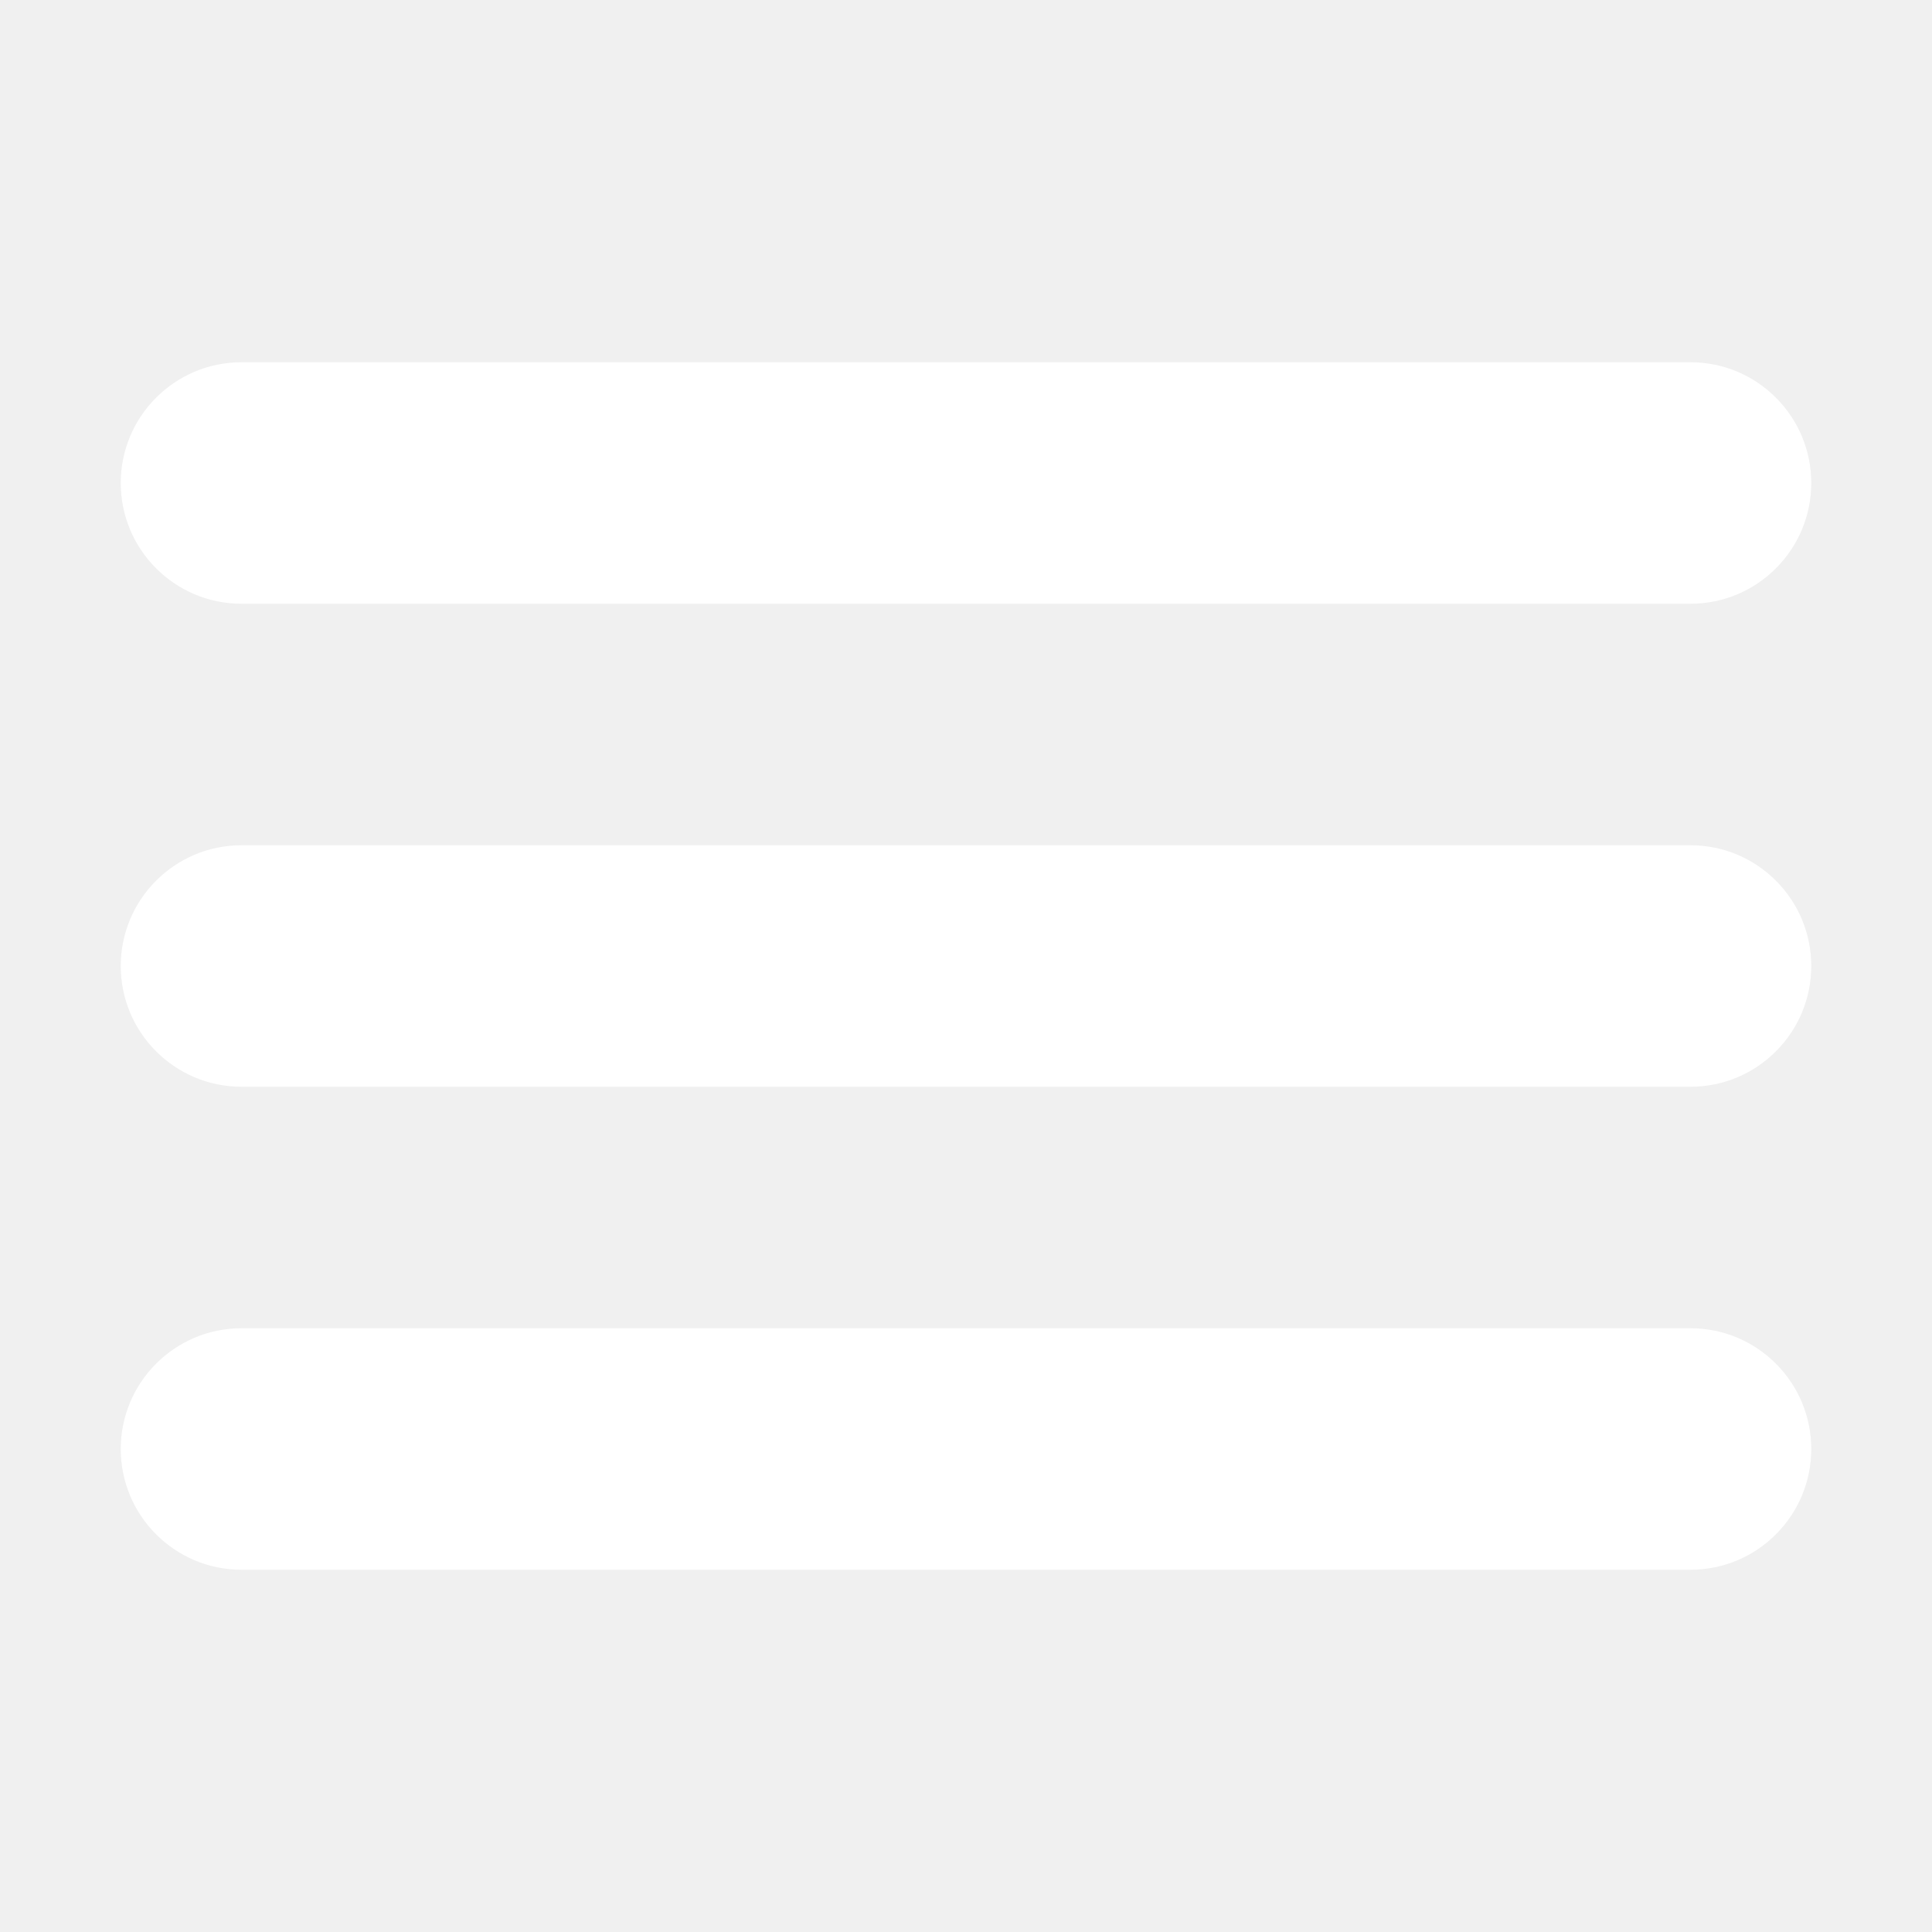
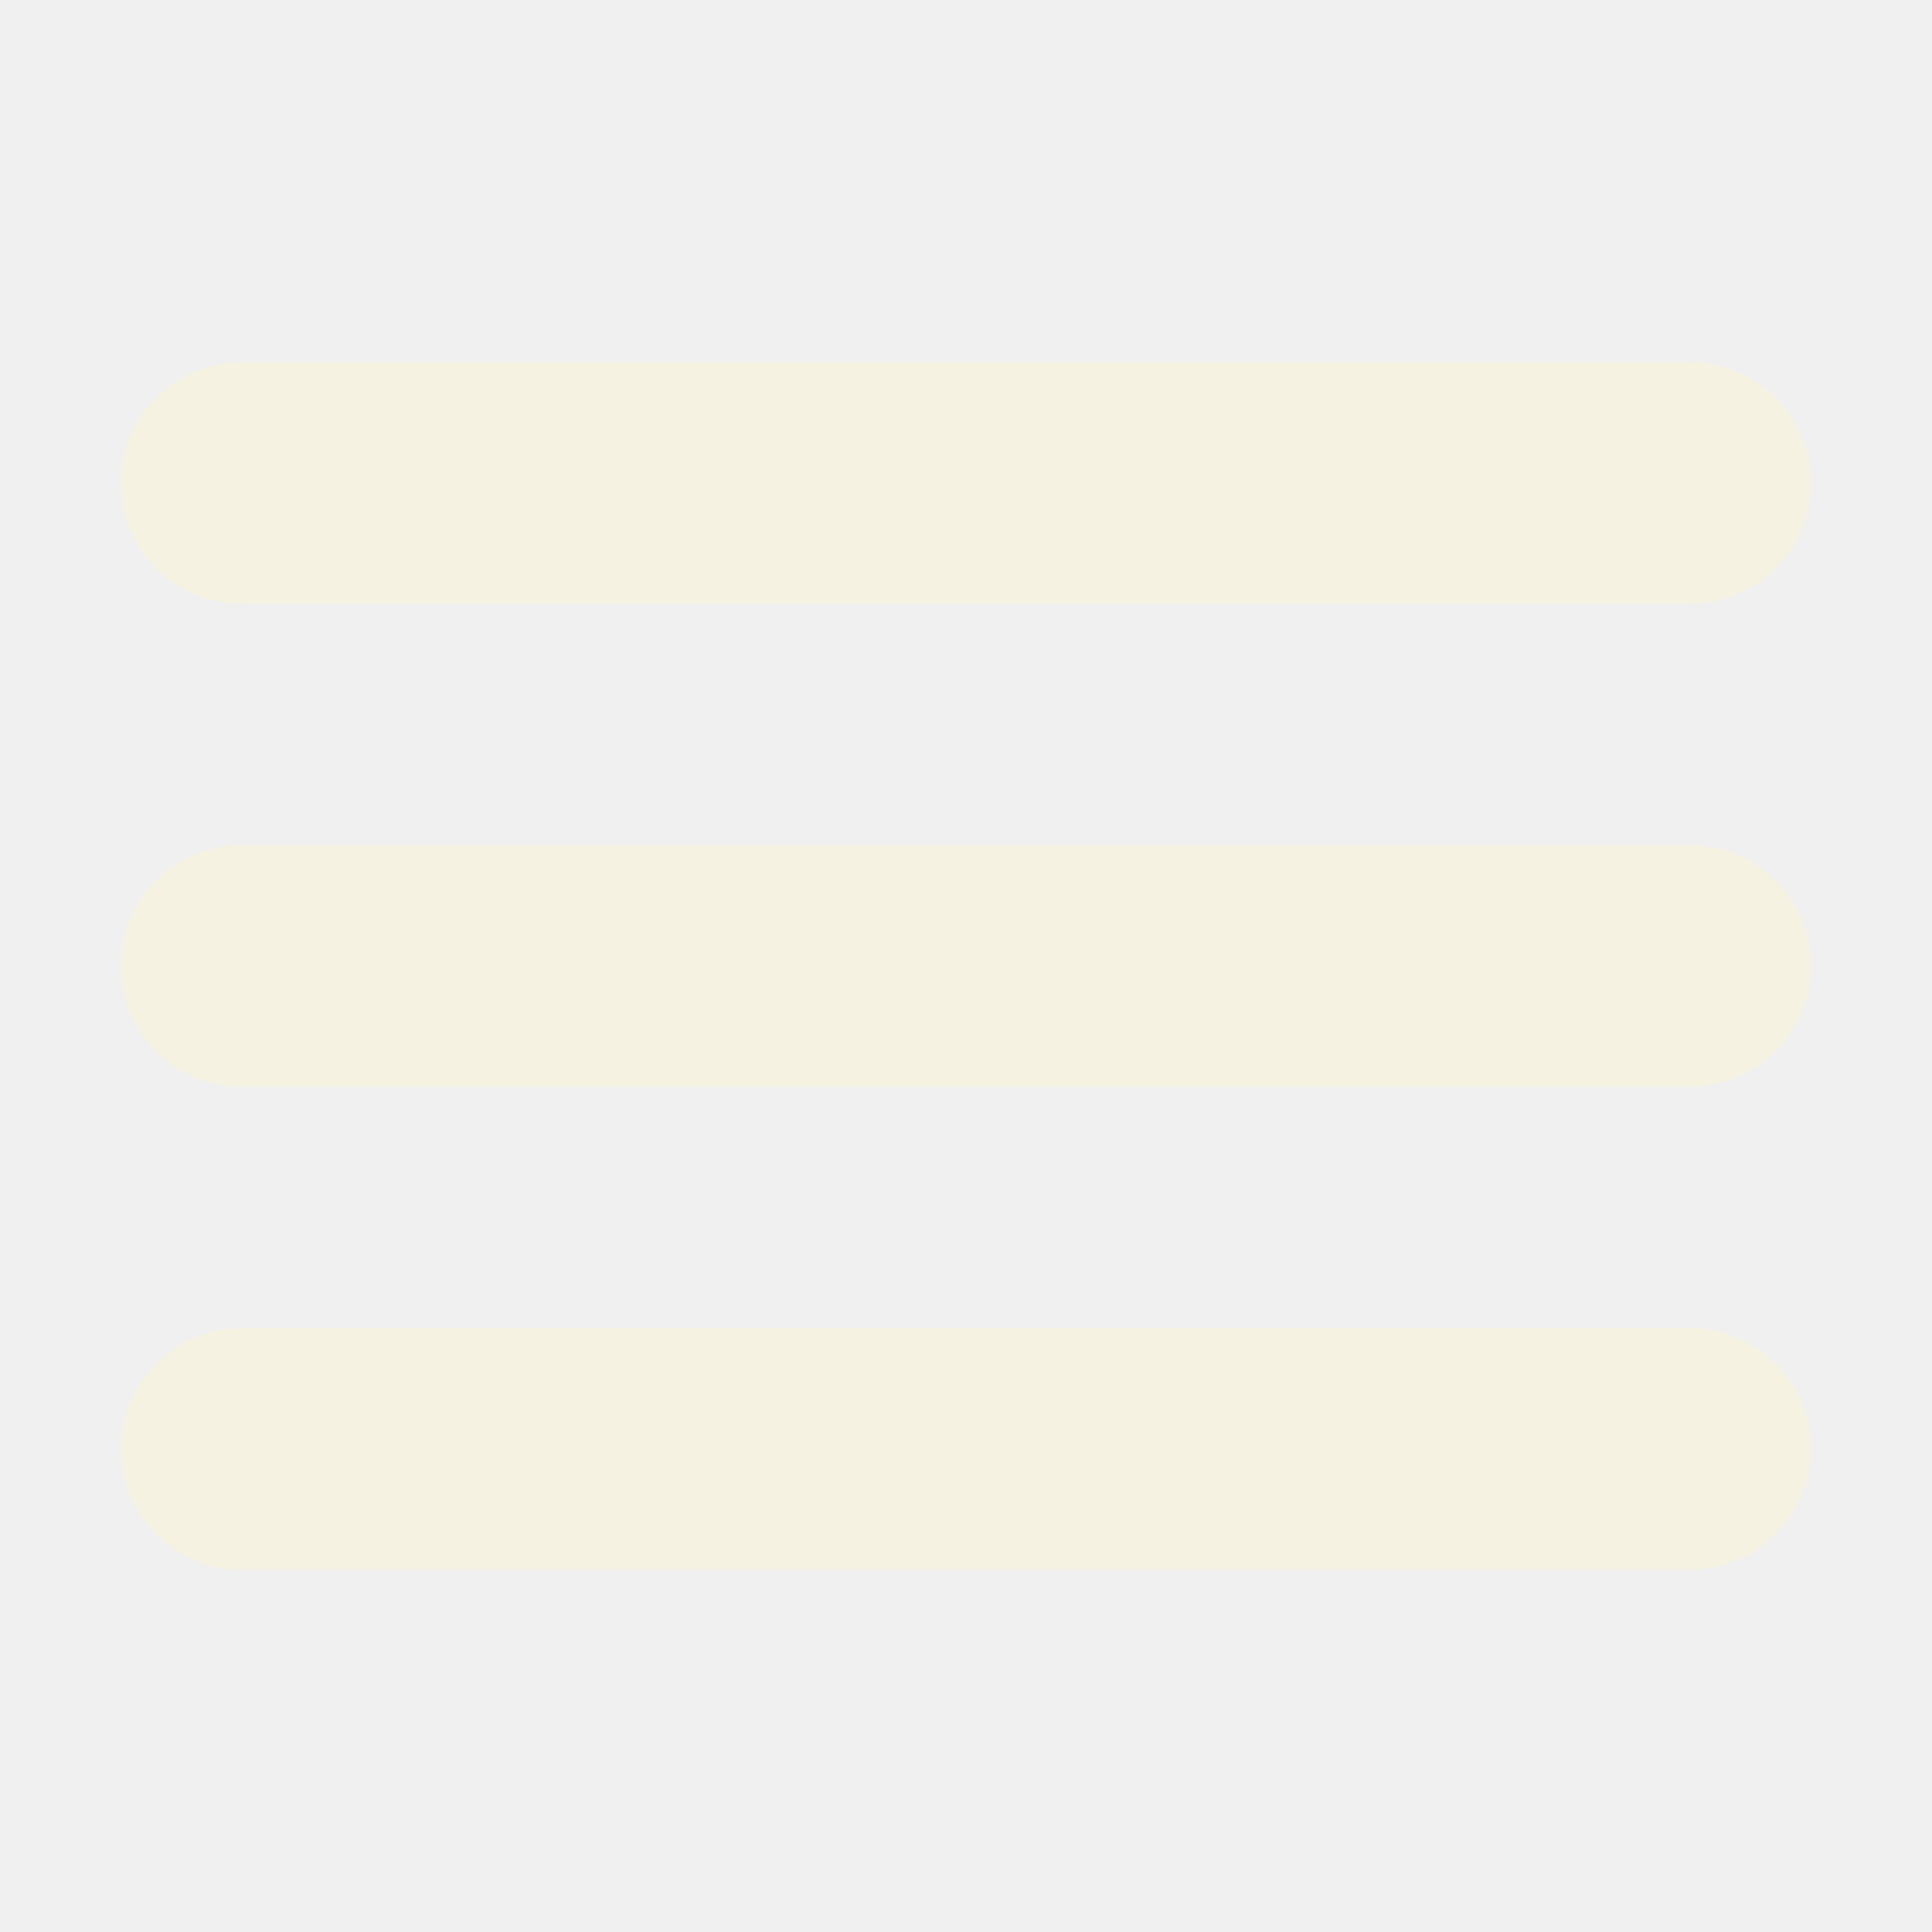
<svg xmlns="http://www.w3.org/2000/svg" width="40" height="40" viewBox="0 0 40 40" fill="none">
-   <path d="M5 12.5H35C36.38 12.5 37.5 11.38 37.5 10C37.5 8.62 36.38 7.5 35 7.5H5C3.62 7.5 2.5 8.62 2.5 10C2.5 11.38 3.62 12.5 5 12.5ZM35 17.5H5C3.62 17.5 2.5 18.62 2.5 20C2.5 21.38 3.62 22.5 5 22.5H35C36.38 22.5 37.5 21.38 37.5 20C37.5 18.62 36.38 17.5 35 17.5ZM35 27.5H5C3.62 27.5 2.5 28.62 2.5 30C2.5 31.38 3.62 32.5 5 32.5H35C36.38 32.5 37.5 31.38 37.5 30C37.5 28.62 36.38 27.5 35 27.5Z" fill="white" />
+   <path d="M5 12.5H35C36.38 12.5 37.5 11.38 37.5 10C37.5 8.62 36.38 7.5 35 7.5H5C3.62 7.5 2.5 8.62 2.5 10C2.5 11.38 3.62 12.5 5 12.5ZM35 17.5H5C3.62 17.5 2.5 18.62 2.5 20C2.5 21.38 3.62 22.5 5 22.5H35C36.38 22.5 37.5 21.38 37.5 20C37.5 18.62 36.38 17.5 35 17.5ZM35 27.5H5C3.62 27.5 2.5 28.62 2.5 30C2.5 31.38 3.62 32.5 5 32.5H35C36.38 32.5 37.5 31.38 37.5 30C37.5 28.62 36.38 27.5 35 27.5Z" fill="#F5F2E1" />
</svg>
